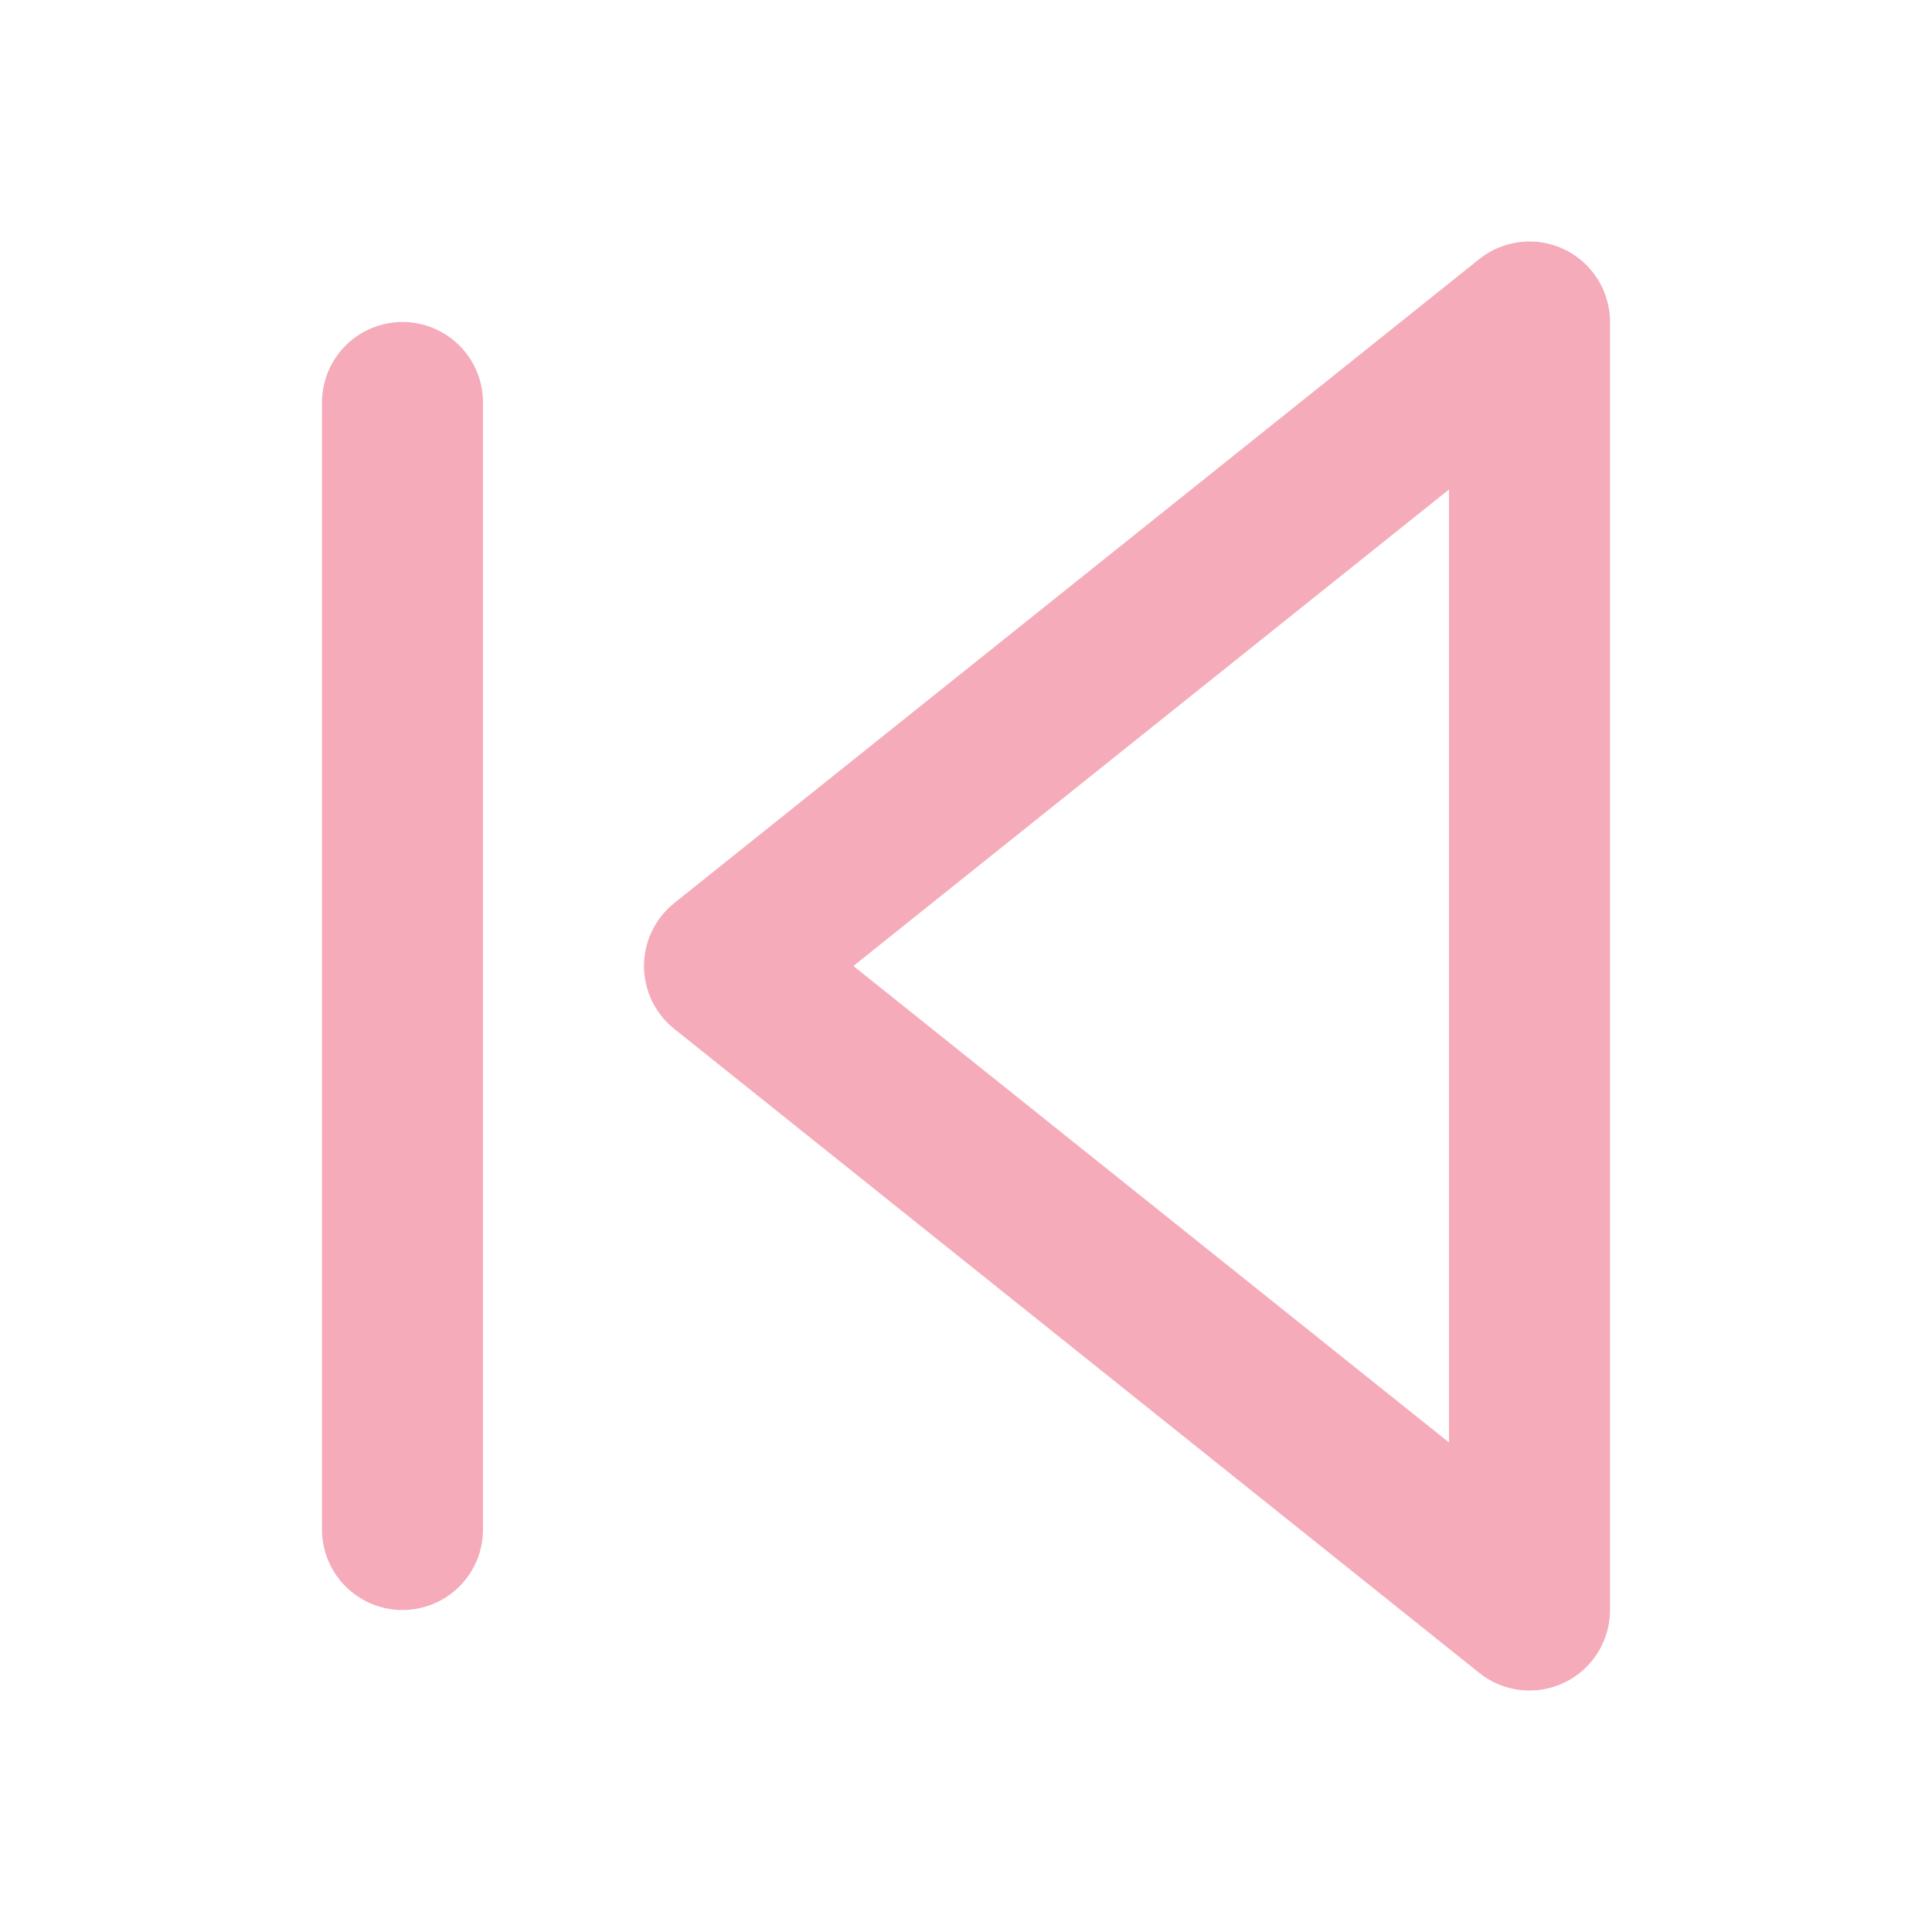
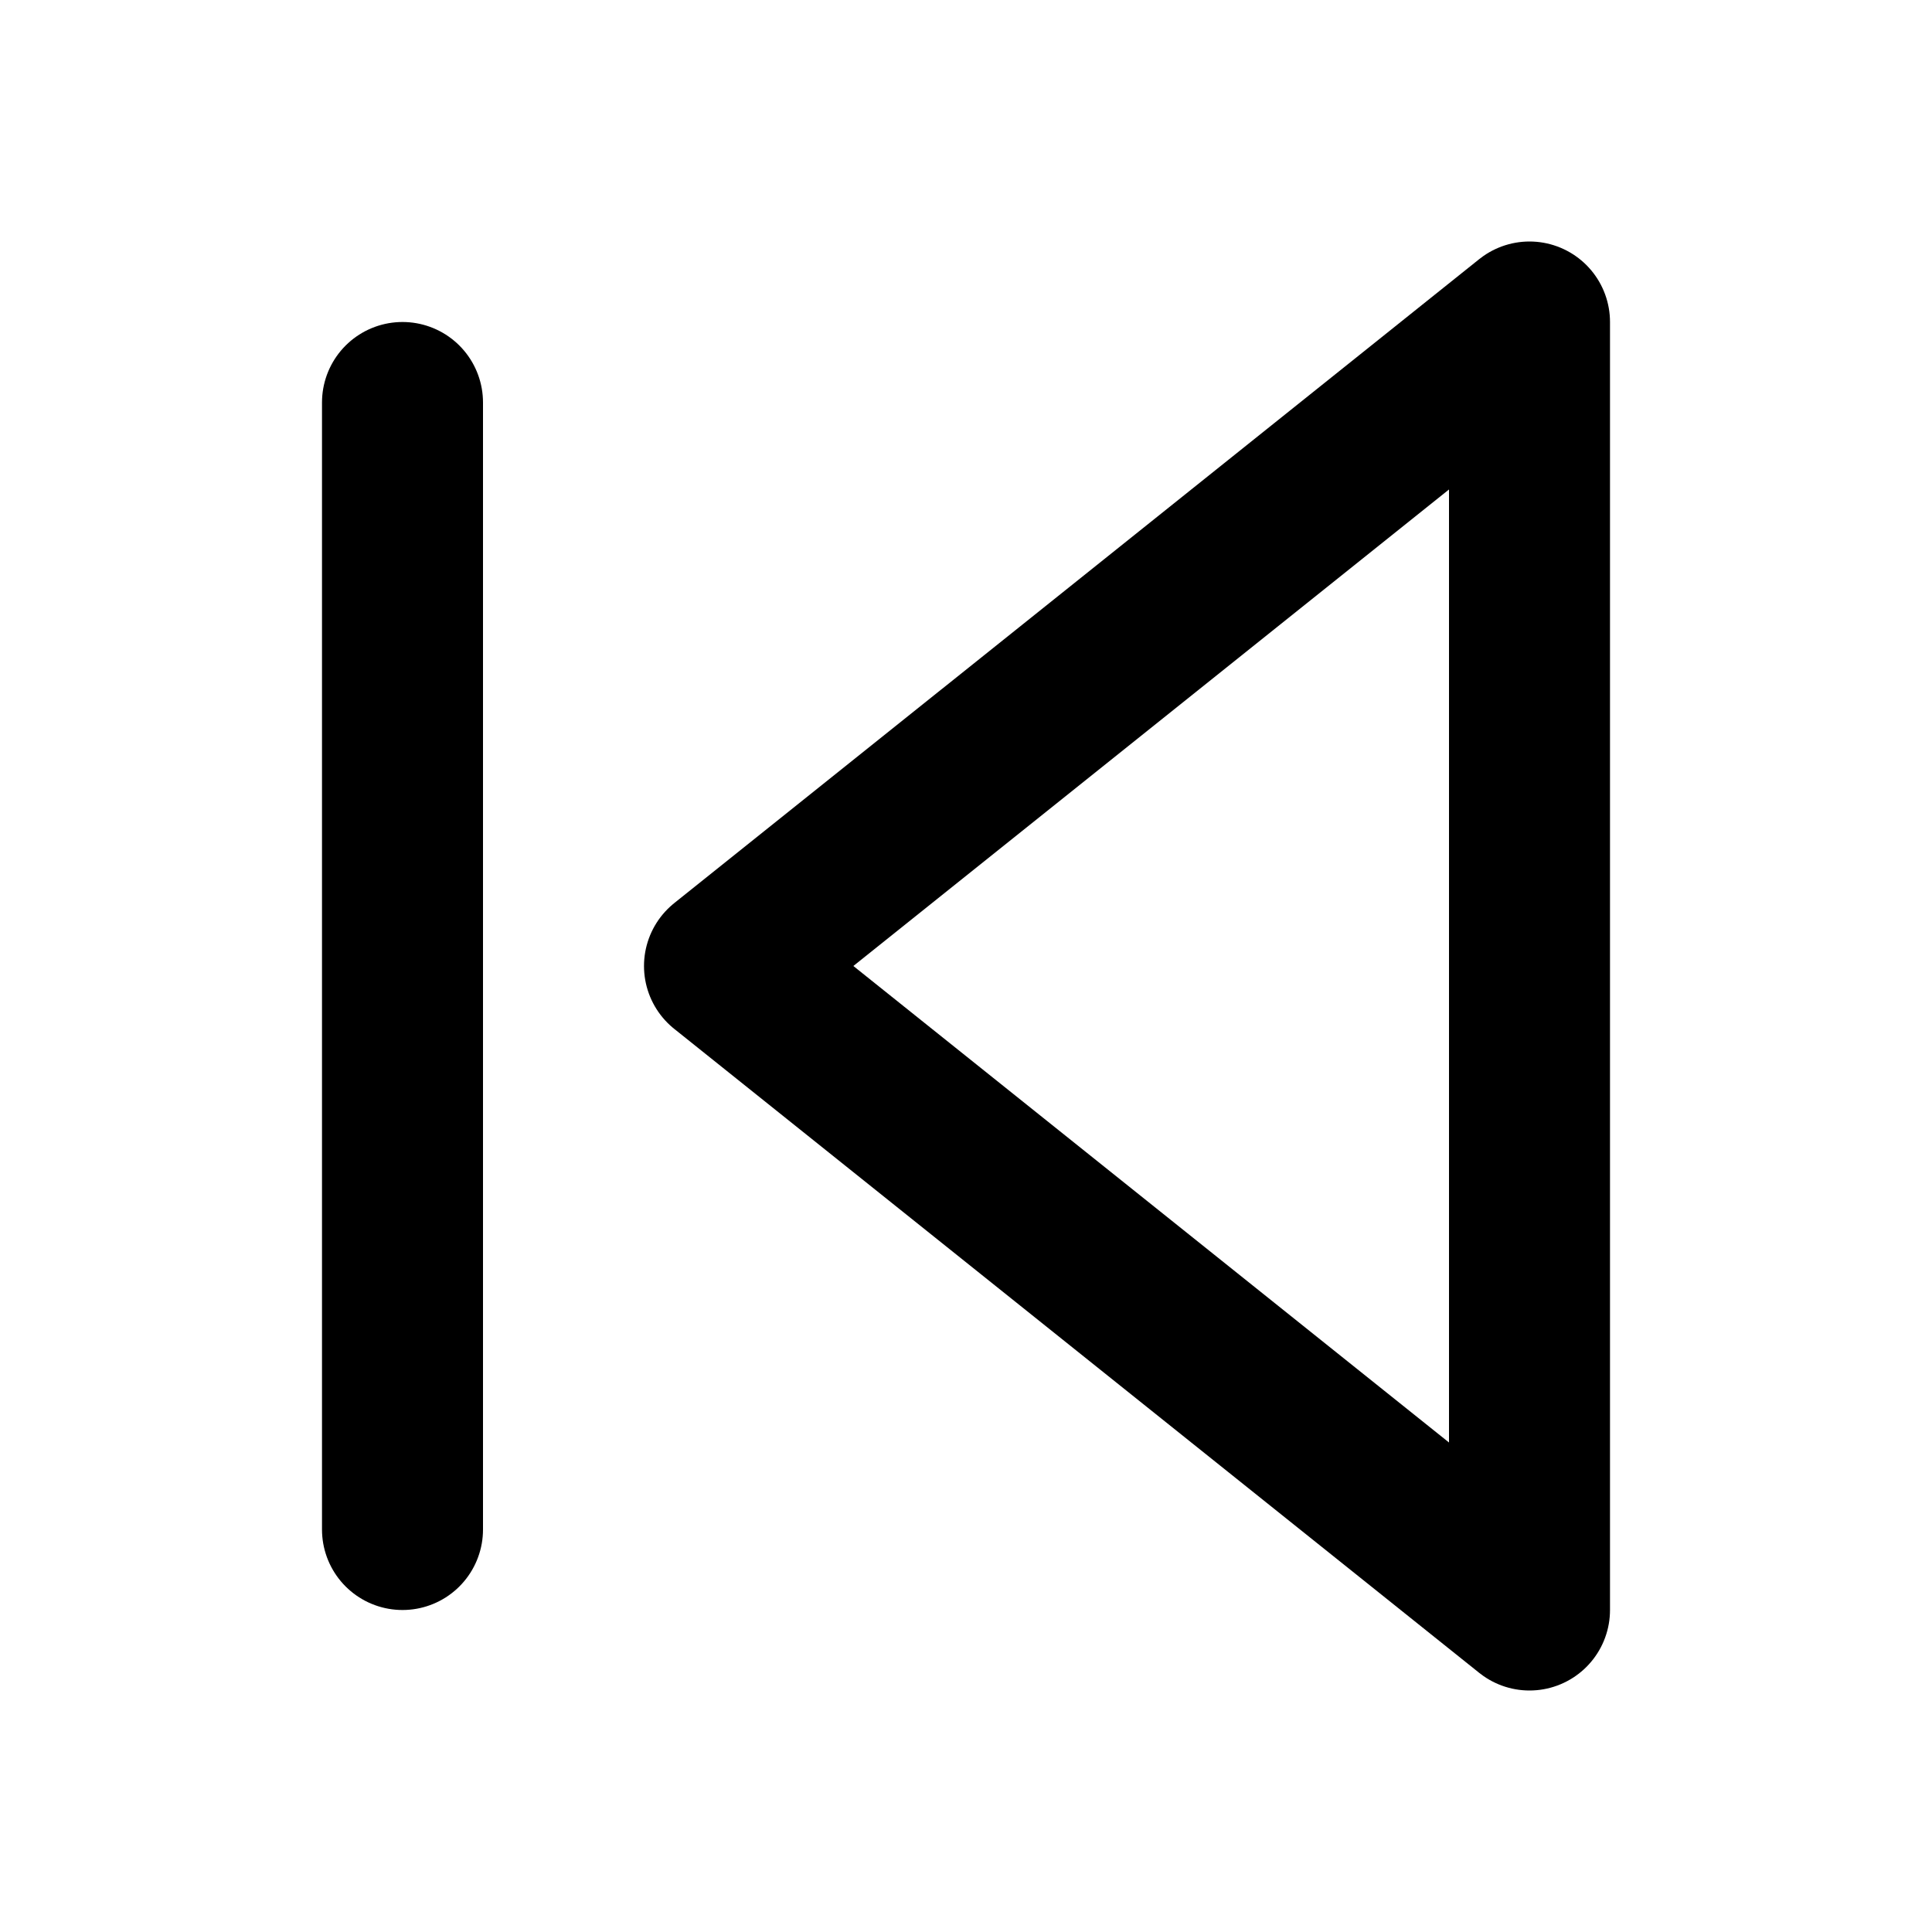
- <svg xmlns="http://www.w3.org/2000/svg" width="24" height="24" viewBox="0 0 24 24" fill="none" stroke="#f5abb9" stroke-width="2" stroke-linecap="round" stroke-linejoin="round">
+ <svg xmlns="http://www.w3.org/2000/svg" width="24" height="24" viewBox="0 0 24 24" fill="none" stroke="#000000" stroke-width="2" stroke-linecap="round" stroke-linejoin="round">
  <polygon points="19 20 9 12 19 4 19 20" />
  <line x1="5" y1="19" x2="5" y2="5" />
</svg>
